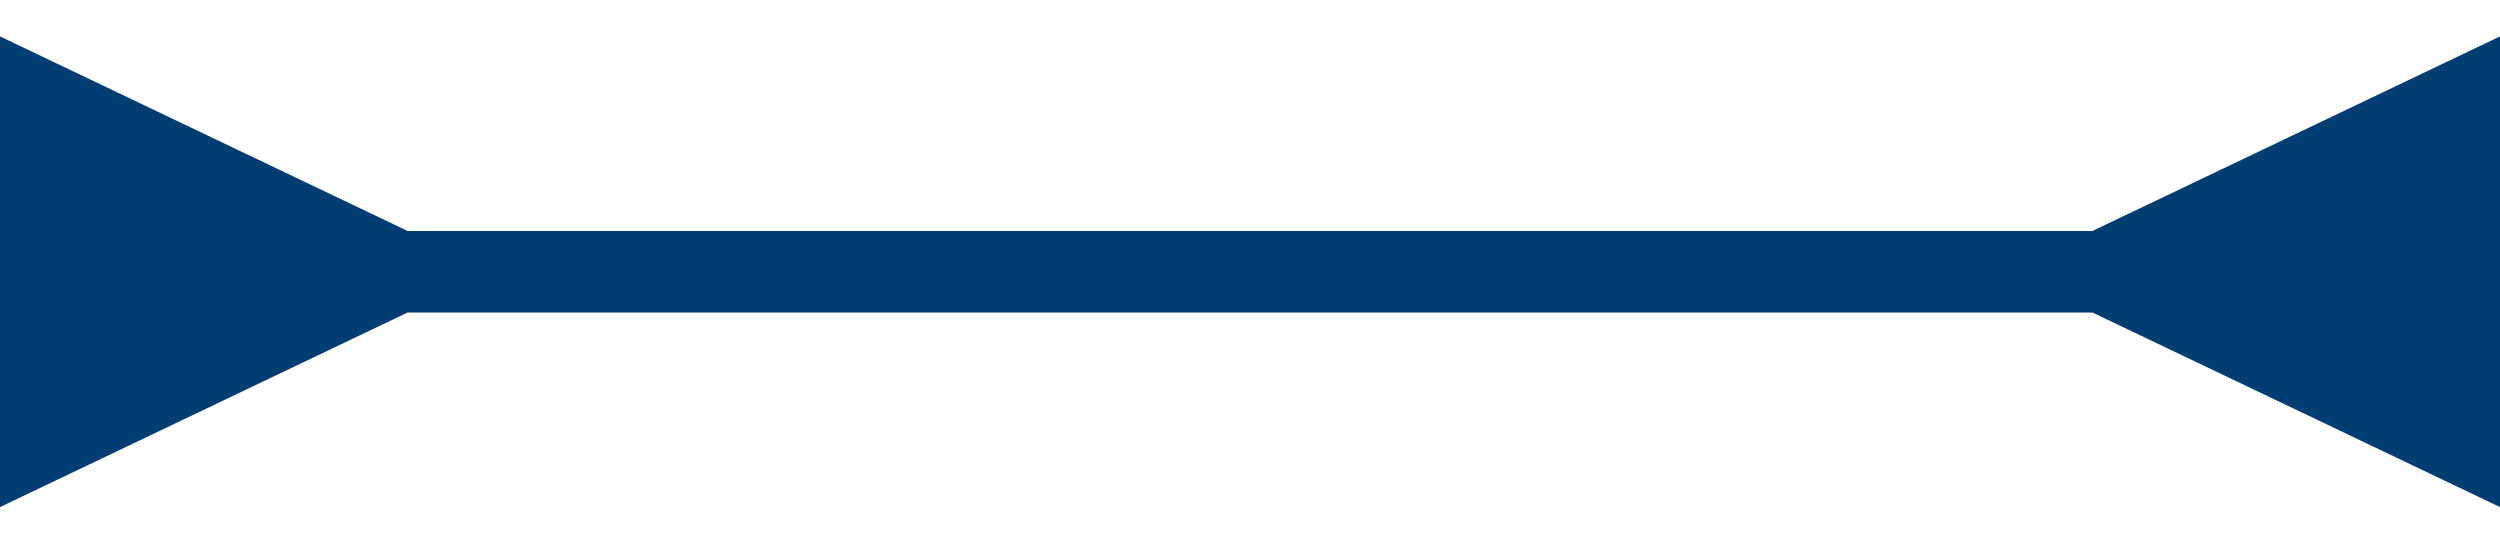
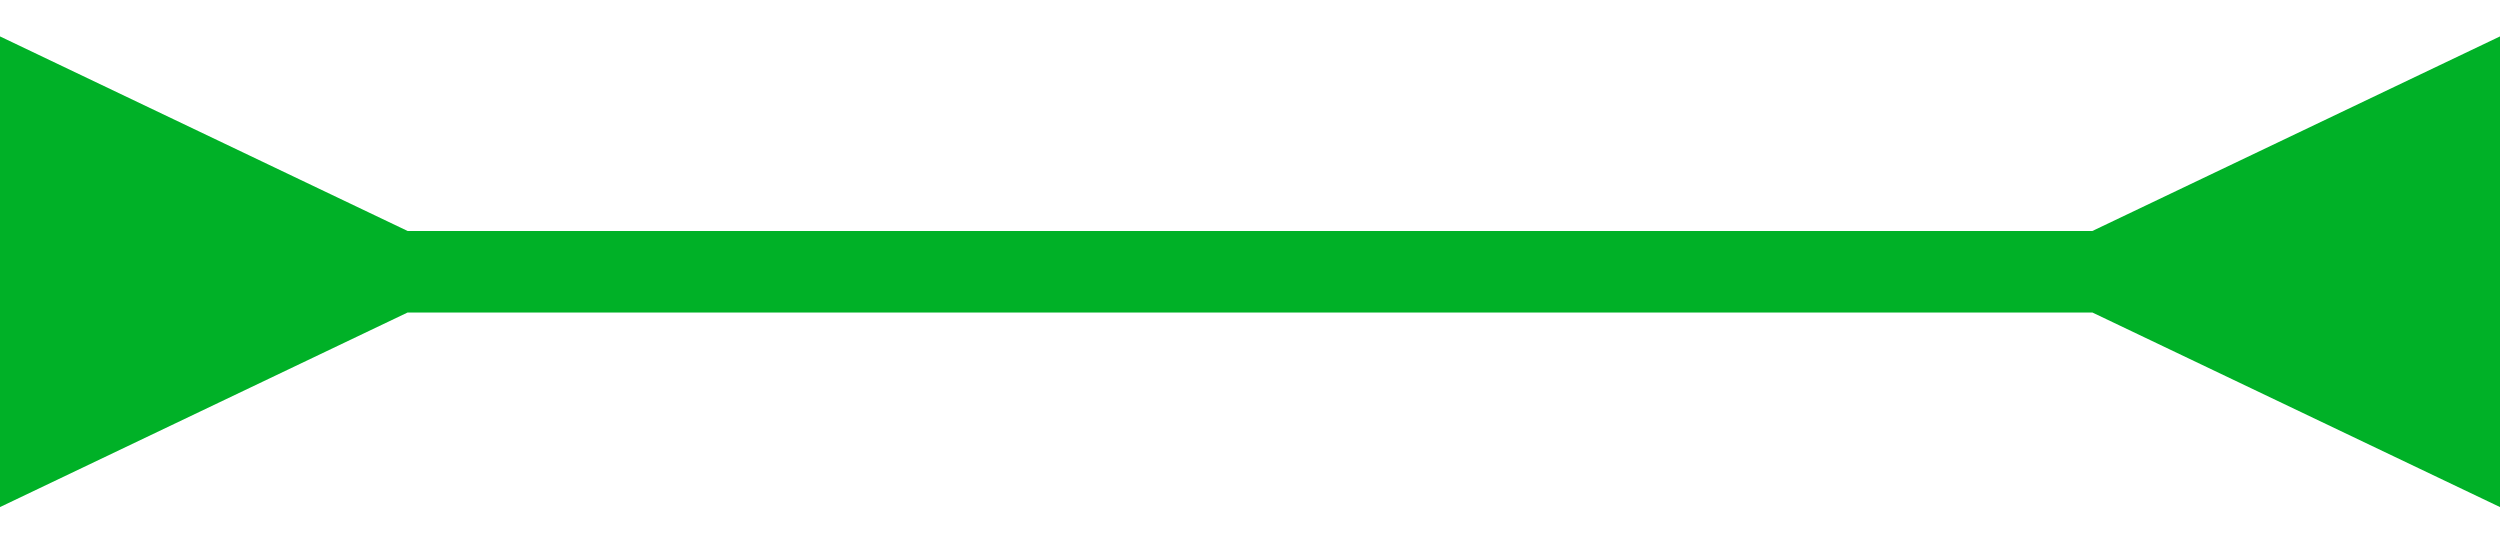
<svg xmlns="http://www.w3.org/2000/svg" width="46" height="10" viewBox="0 0 46 10" fill="none">
-   <path d="M7.5 4.25L0 0.67L0 9.33L7.5 5.75V4.25ZM38.5 5.75L46 9.33V0.67L38.5 4.25V5.75ZM6.75 5.75L39.25 5.75V4.25L6.75 4.25V5.75Z" fill="#003D72" />
+   <path d="M7.5 4.25L0 0.67L0 9.33L7.5 5.75V4.25ZM38.5 5.75L46 9.33V0.67L38.5 4.25V5.75ZM6.75 5.75L39.25 5.75V4.25L6.75 4.25V5.75Z" fill="#00B127" />
</svg>
